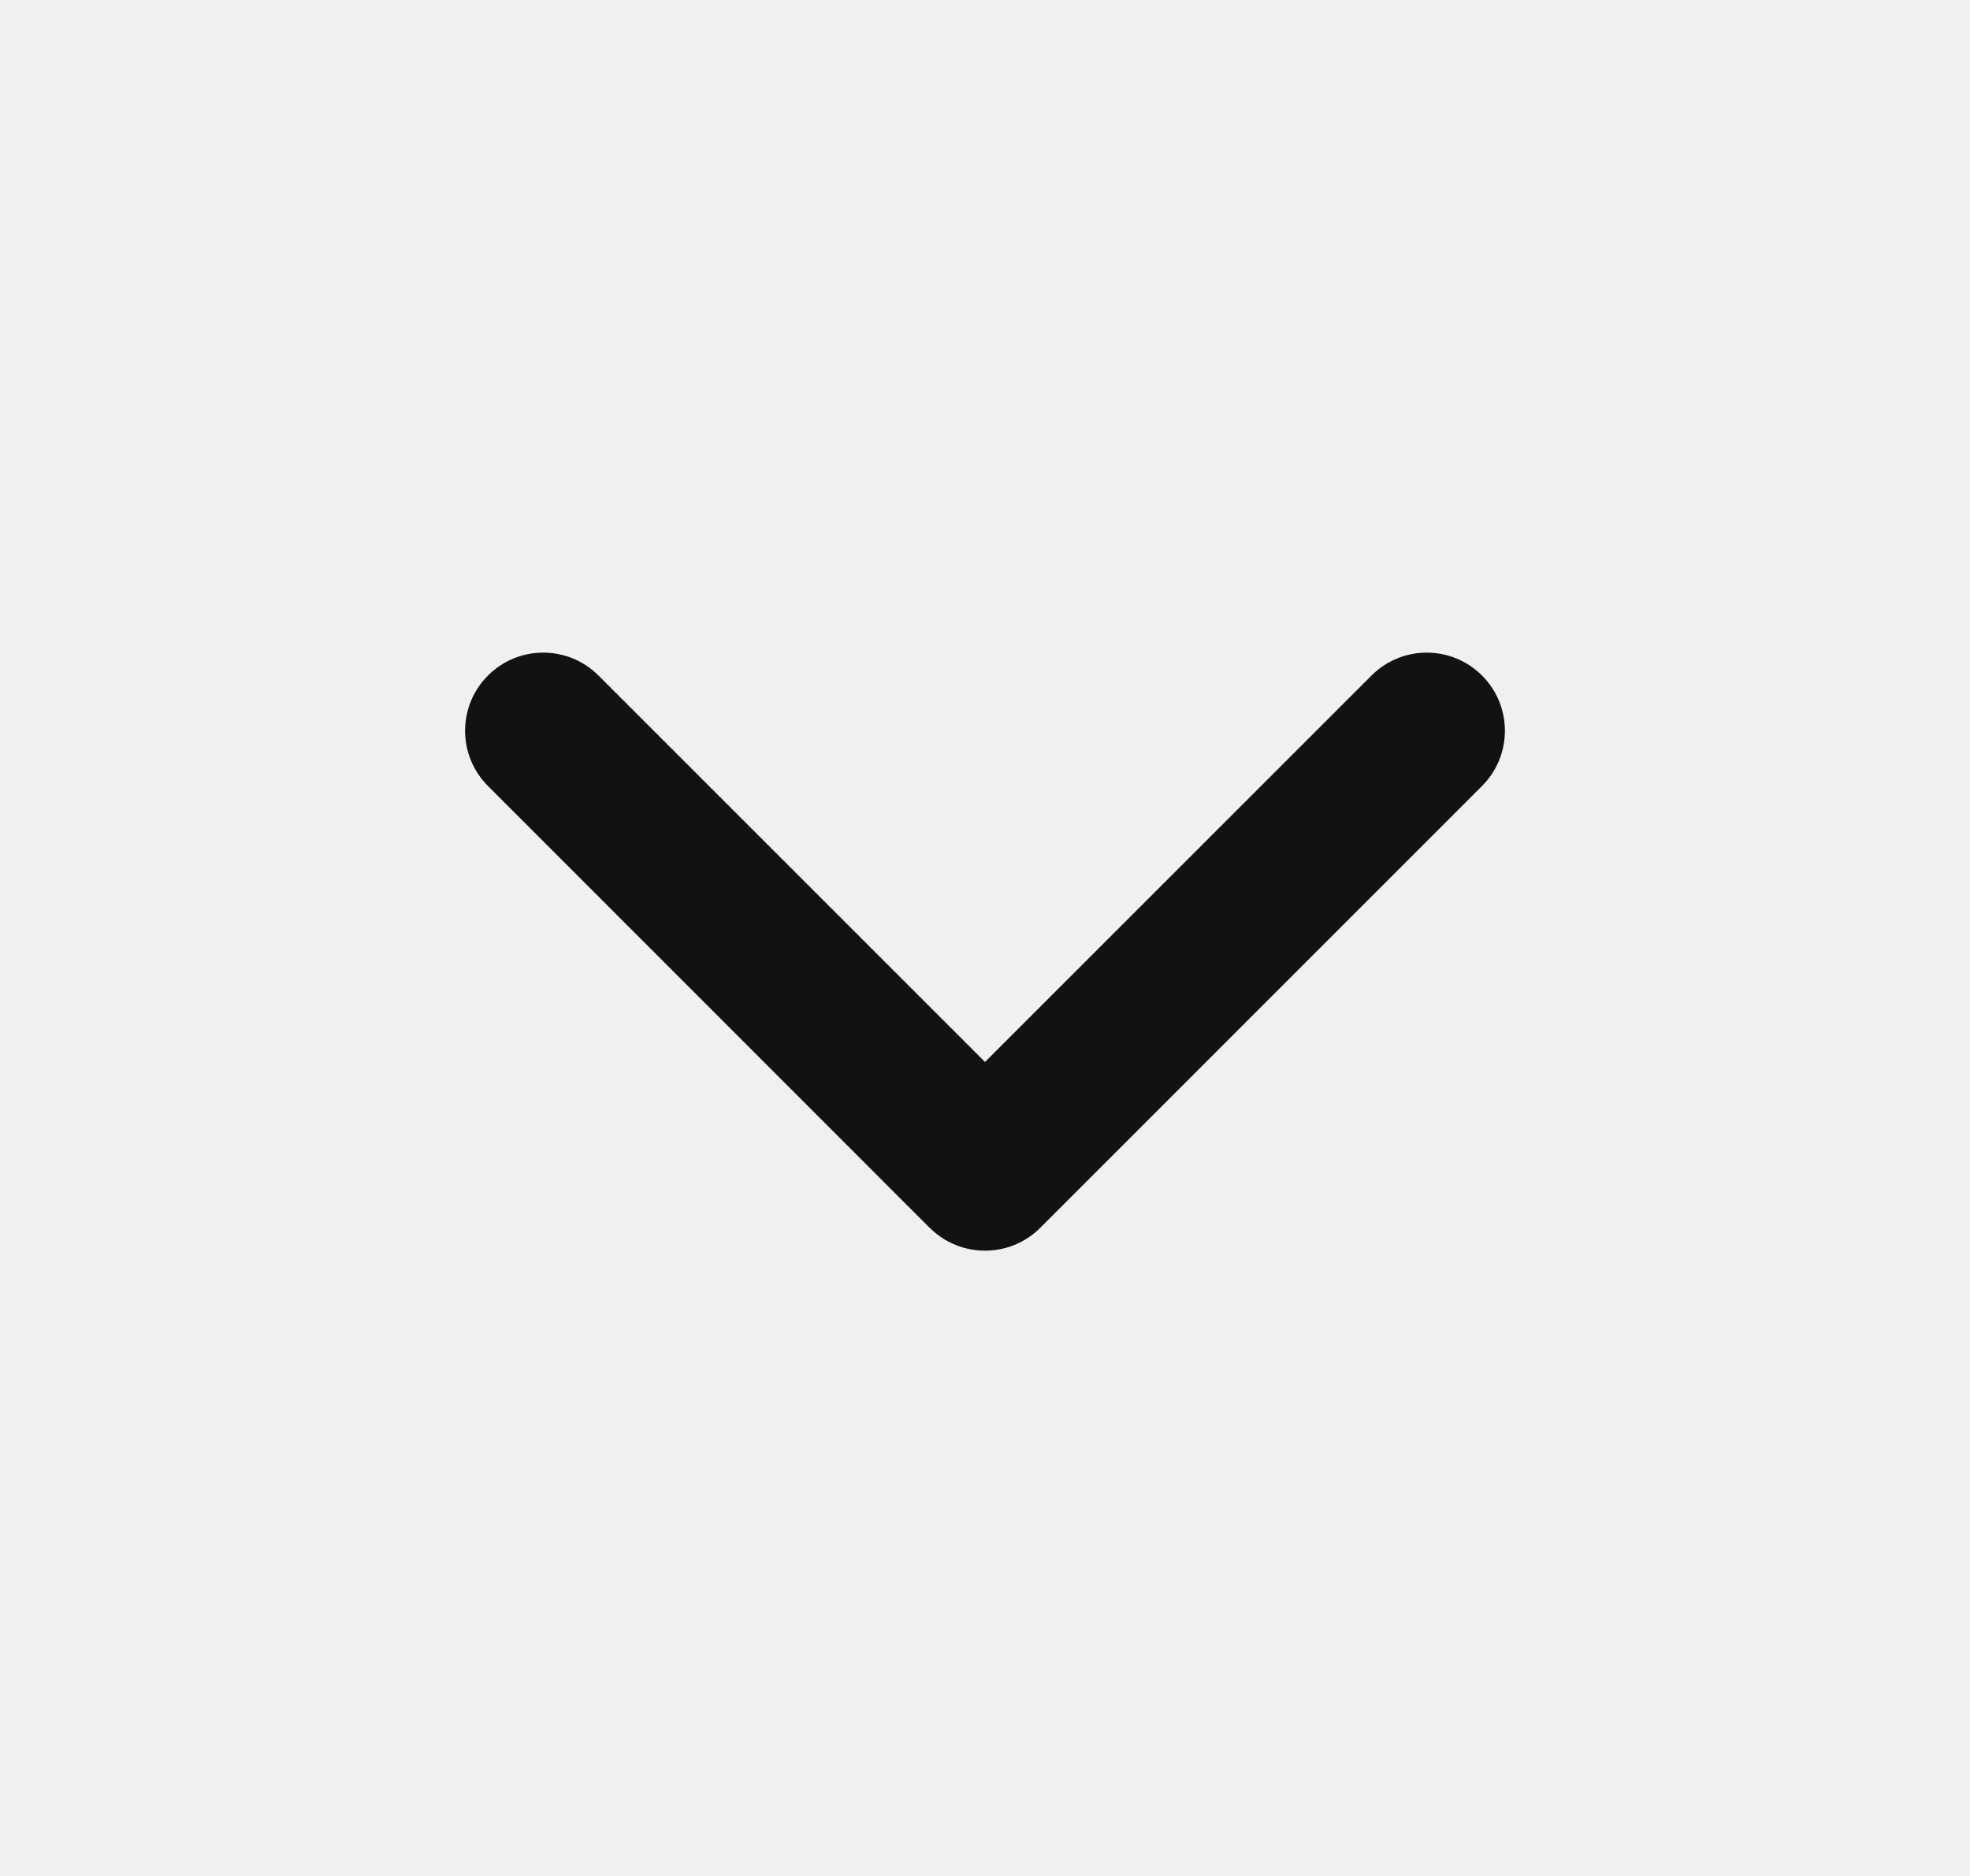
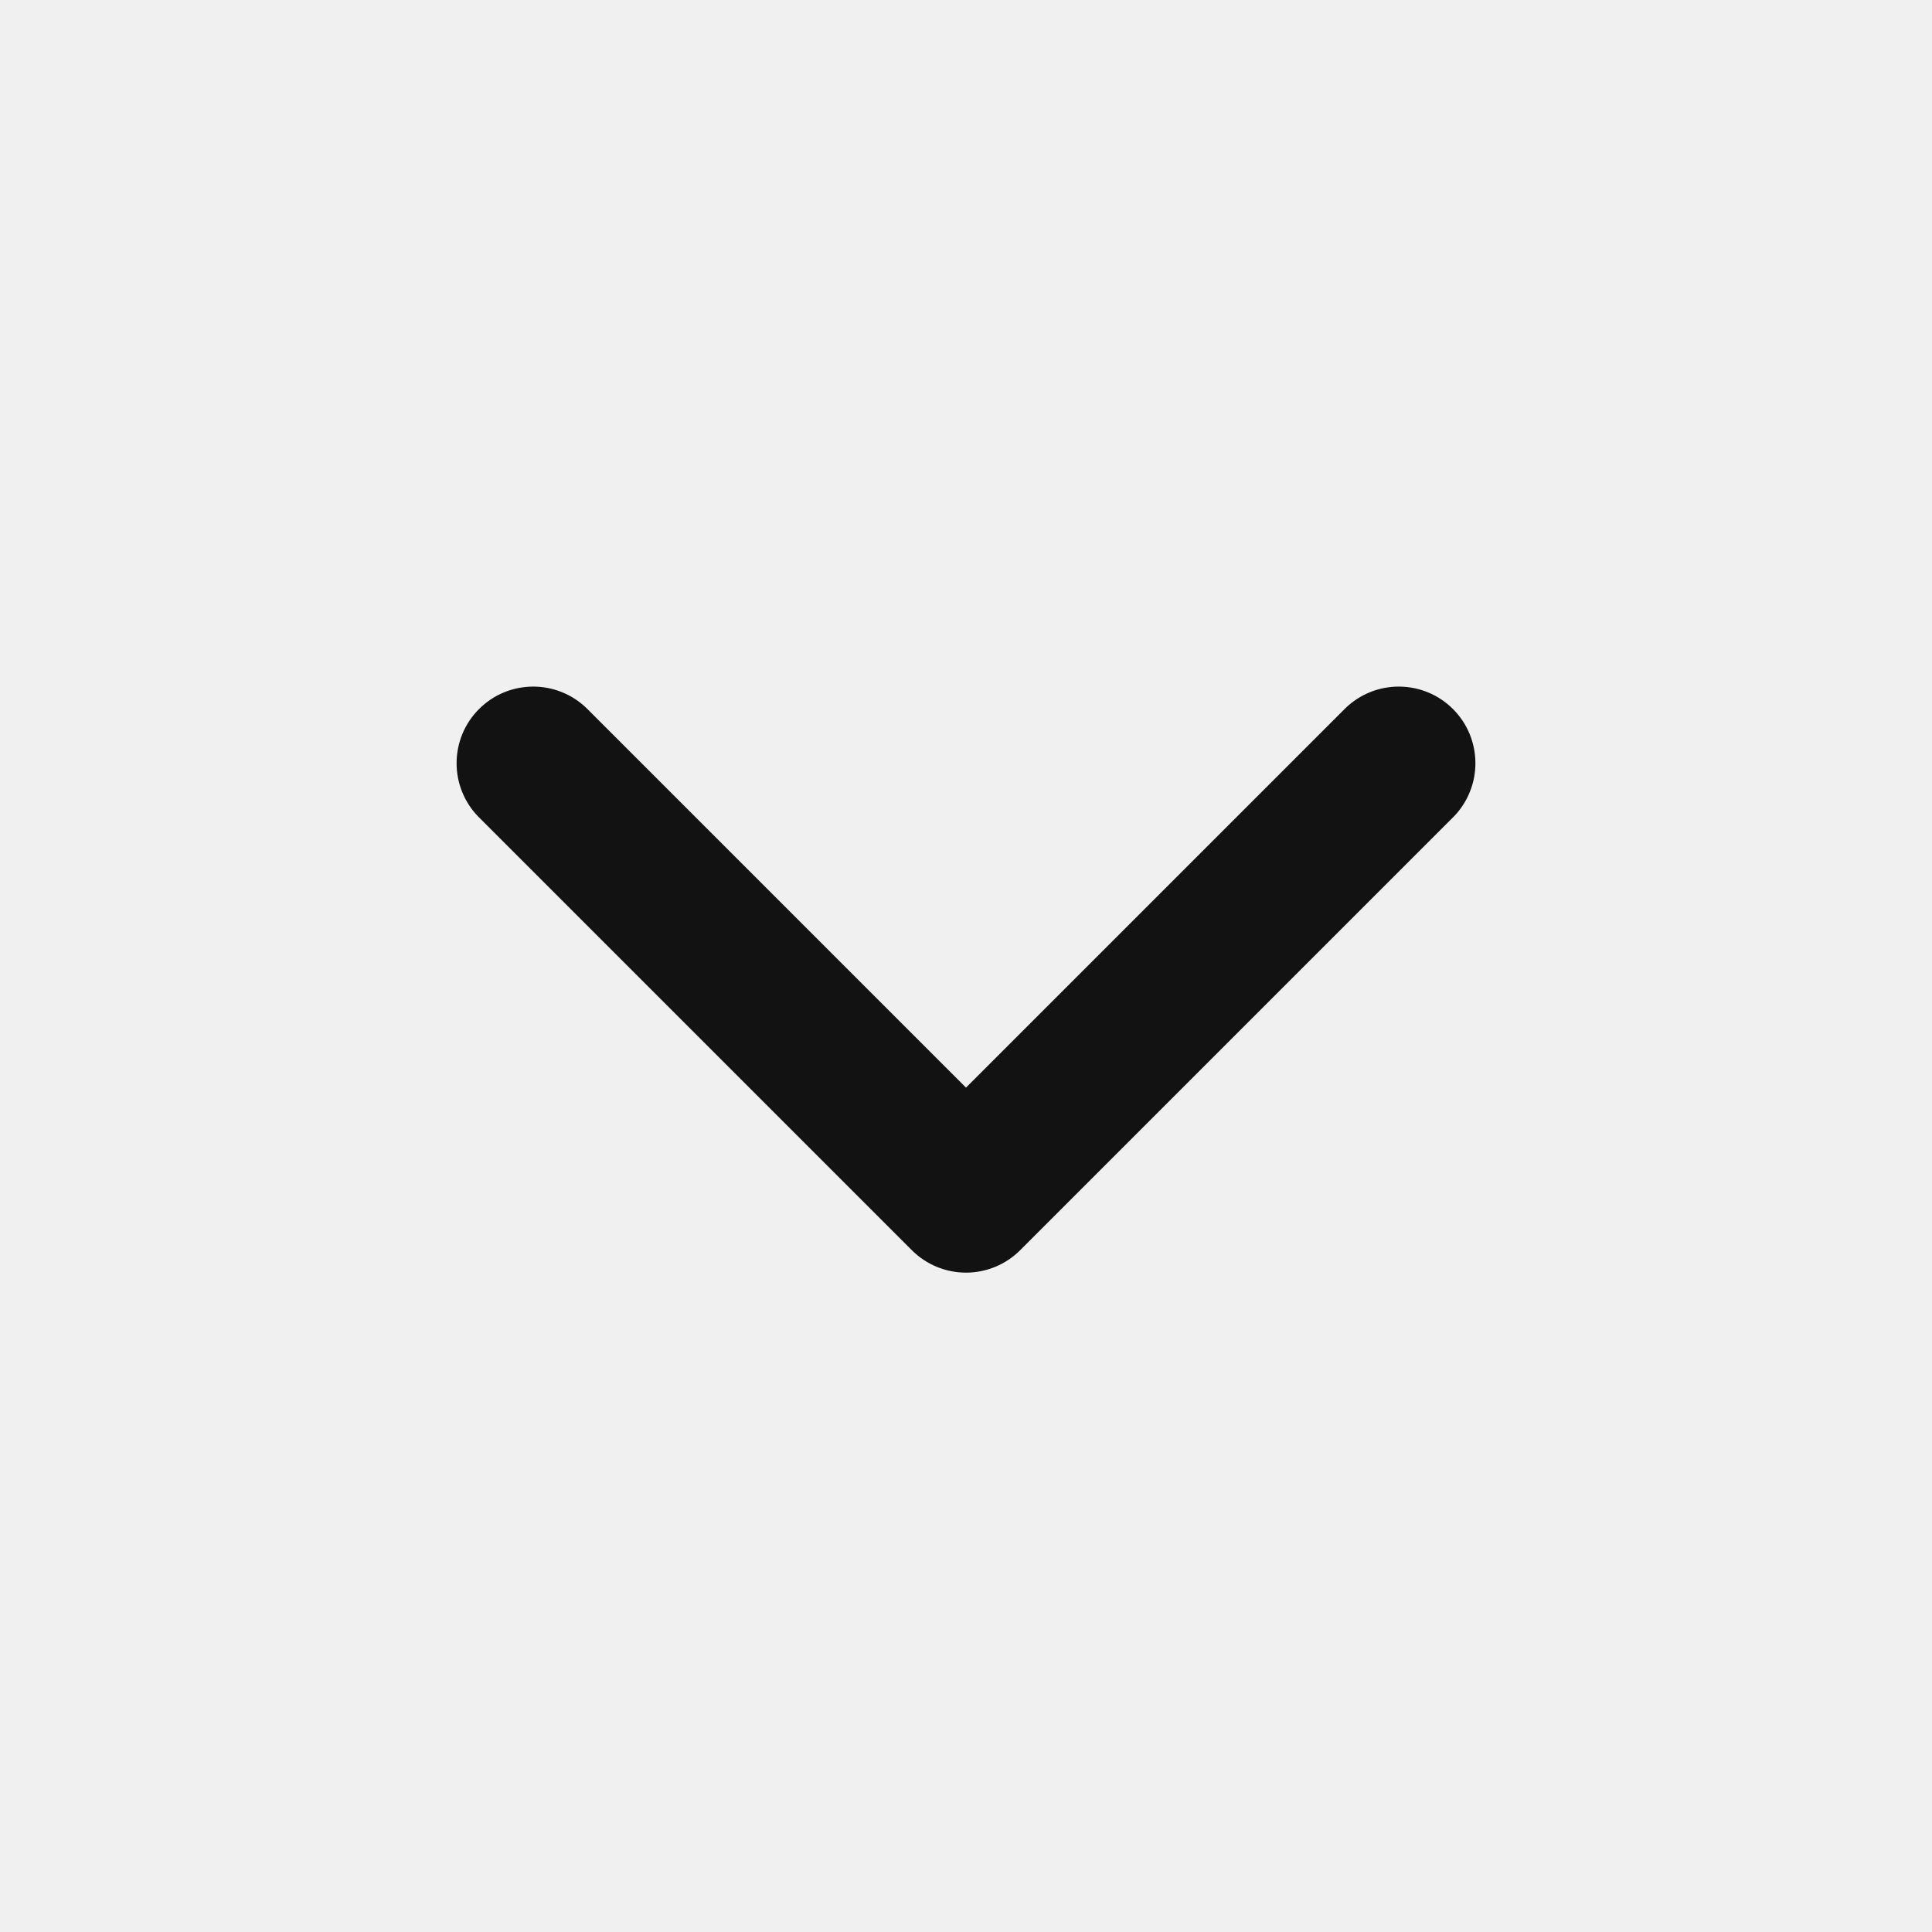
- <svg xmlns="http://www.w3.org/2000/svg" width="21" height="20" fill="none">
-   <g clip-path="url(#a)">
-     <path fill="#121212" fill-rule="evenodd" d="M9.911 13.09a.834.834 0 0 0 1.178 0l4.714-4.715a.833.833 0 0 0-1.178-1.178L10.5 11.322 6.375 7.197a.833.833 0 0 0-1.178 1.178L9.91 13.09Z" clip-rule="evenodd" />
+ <svg xmlns="http://www.w3.org/2000/svg" width="current" height="current" viewBox="0 0 21 21" fill="none">
+   <g clip-path="url(#clip0_885_2818)">
+     <path fill-rule="evenodd" clip-rule="evenodd" d="M9.911 13.589C10.067 13.745 10.279 13.833 10.5 13.833C10.721 13.833 10.933 13.745 11.089 13.589L15.803 8.875C15.955 8.718 16.039 8.507 16.037 8.289C16.035 8.07 15.948 7.861 15.793 7.707C15.639 7.552 15.43 7.465 15.211 7.463C14.993 7.461 14.782 7.545 14.625 7.697L10.5 11.822L6.375 7.697C6.218 7.545 6.007 7.461 5.789 7.463C5.57 7.465 5.361 7.552 5.207 7.707C5.052 7.861 4.965 8.07 4.963 8.289C4.961 8.507 5.045 8.718 5.197 8.875L9.911 13.589Z" fill="#121212" />
  </g>
  <defs>
-     <clipPath id="a">
-       <path fill="#fff" d="M.5 20h20V0H.5z" />
+     <clipPath id="clip0_885_2818">
+       <rect width="20" height="20" fill="white" transform="matrix(1 0 0 -1 0.5 20.5)" />
    </clipPath>
  </defs>
</svg>
